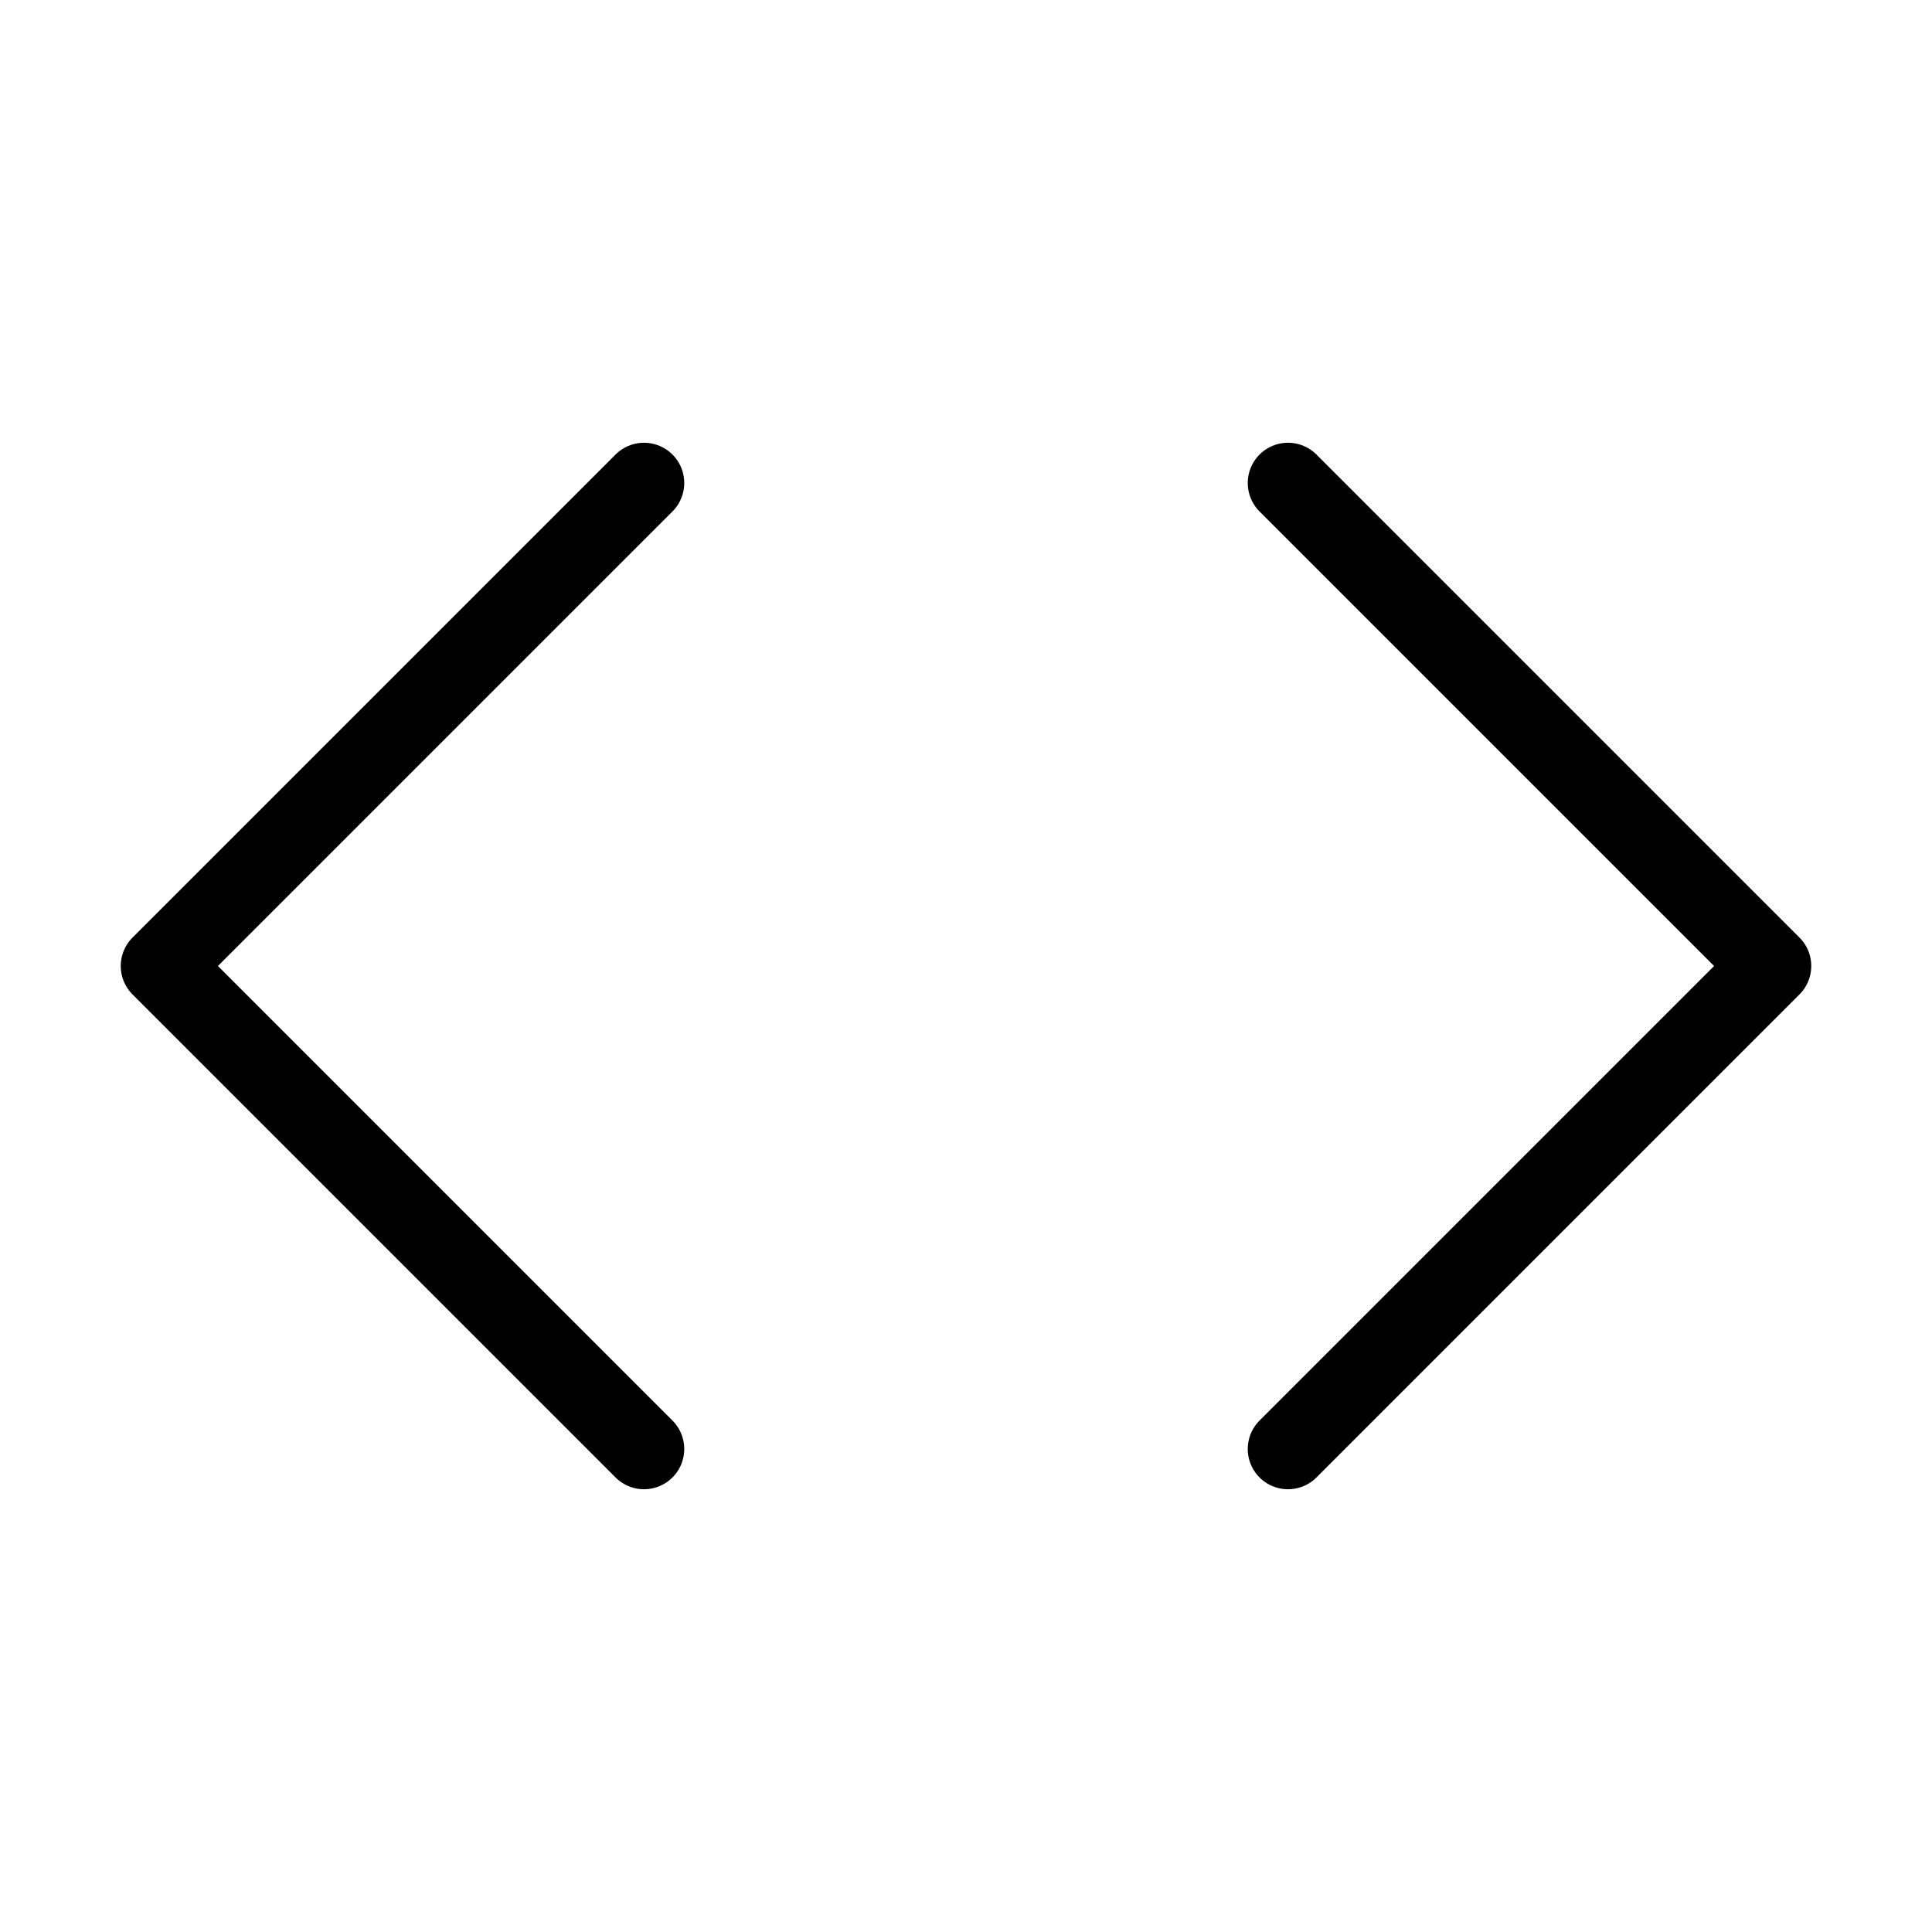
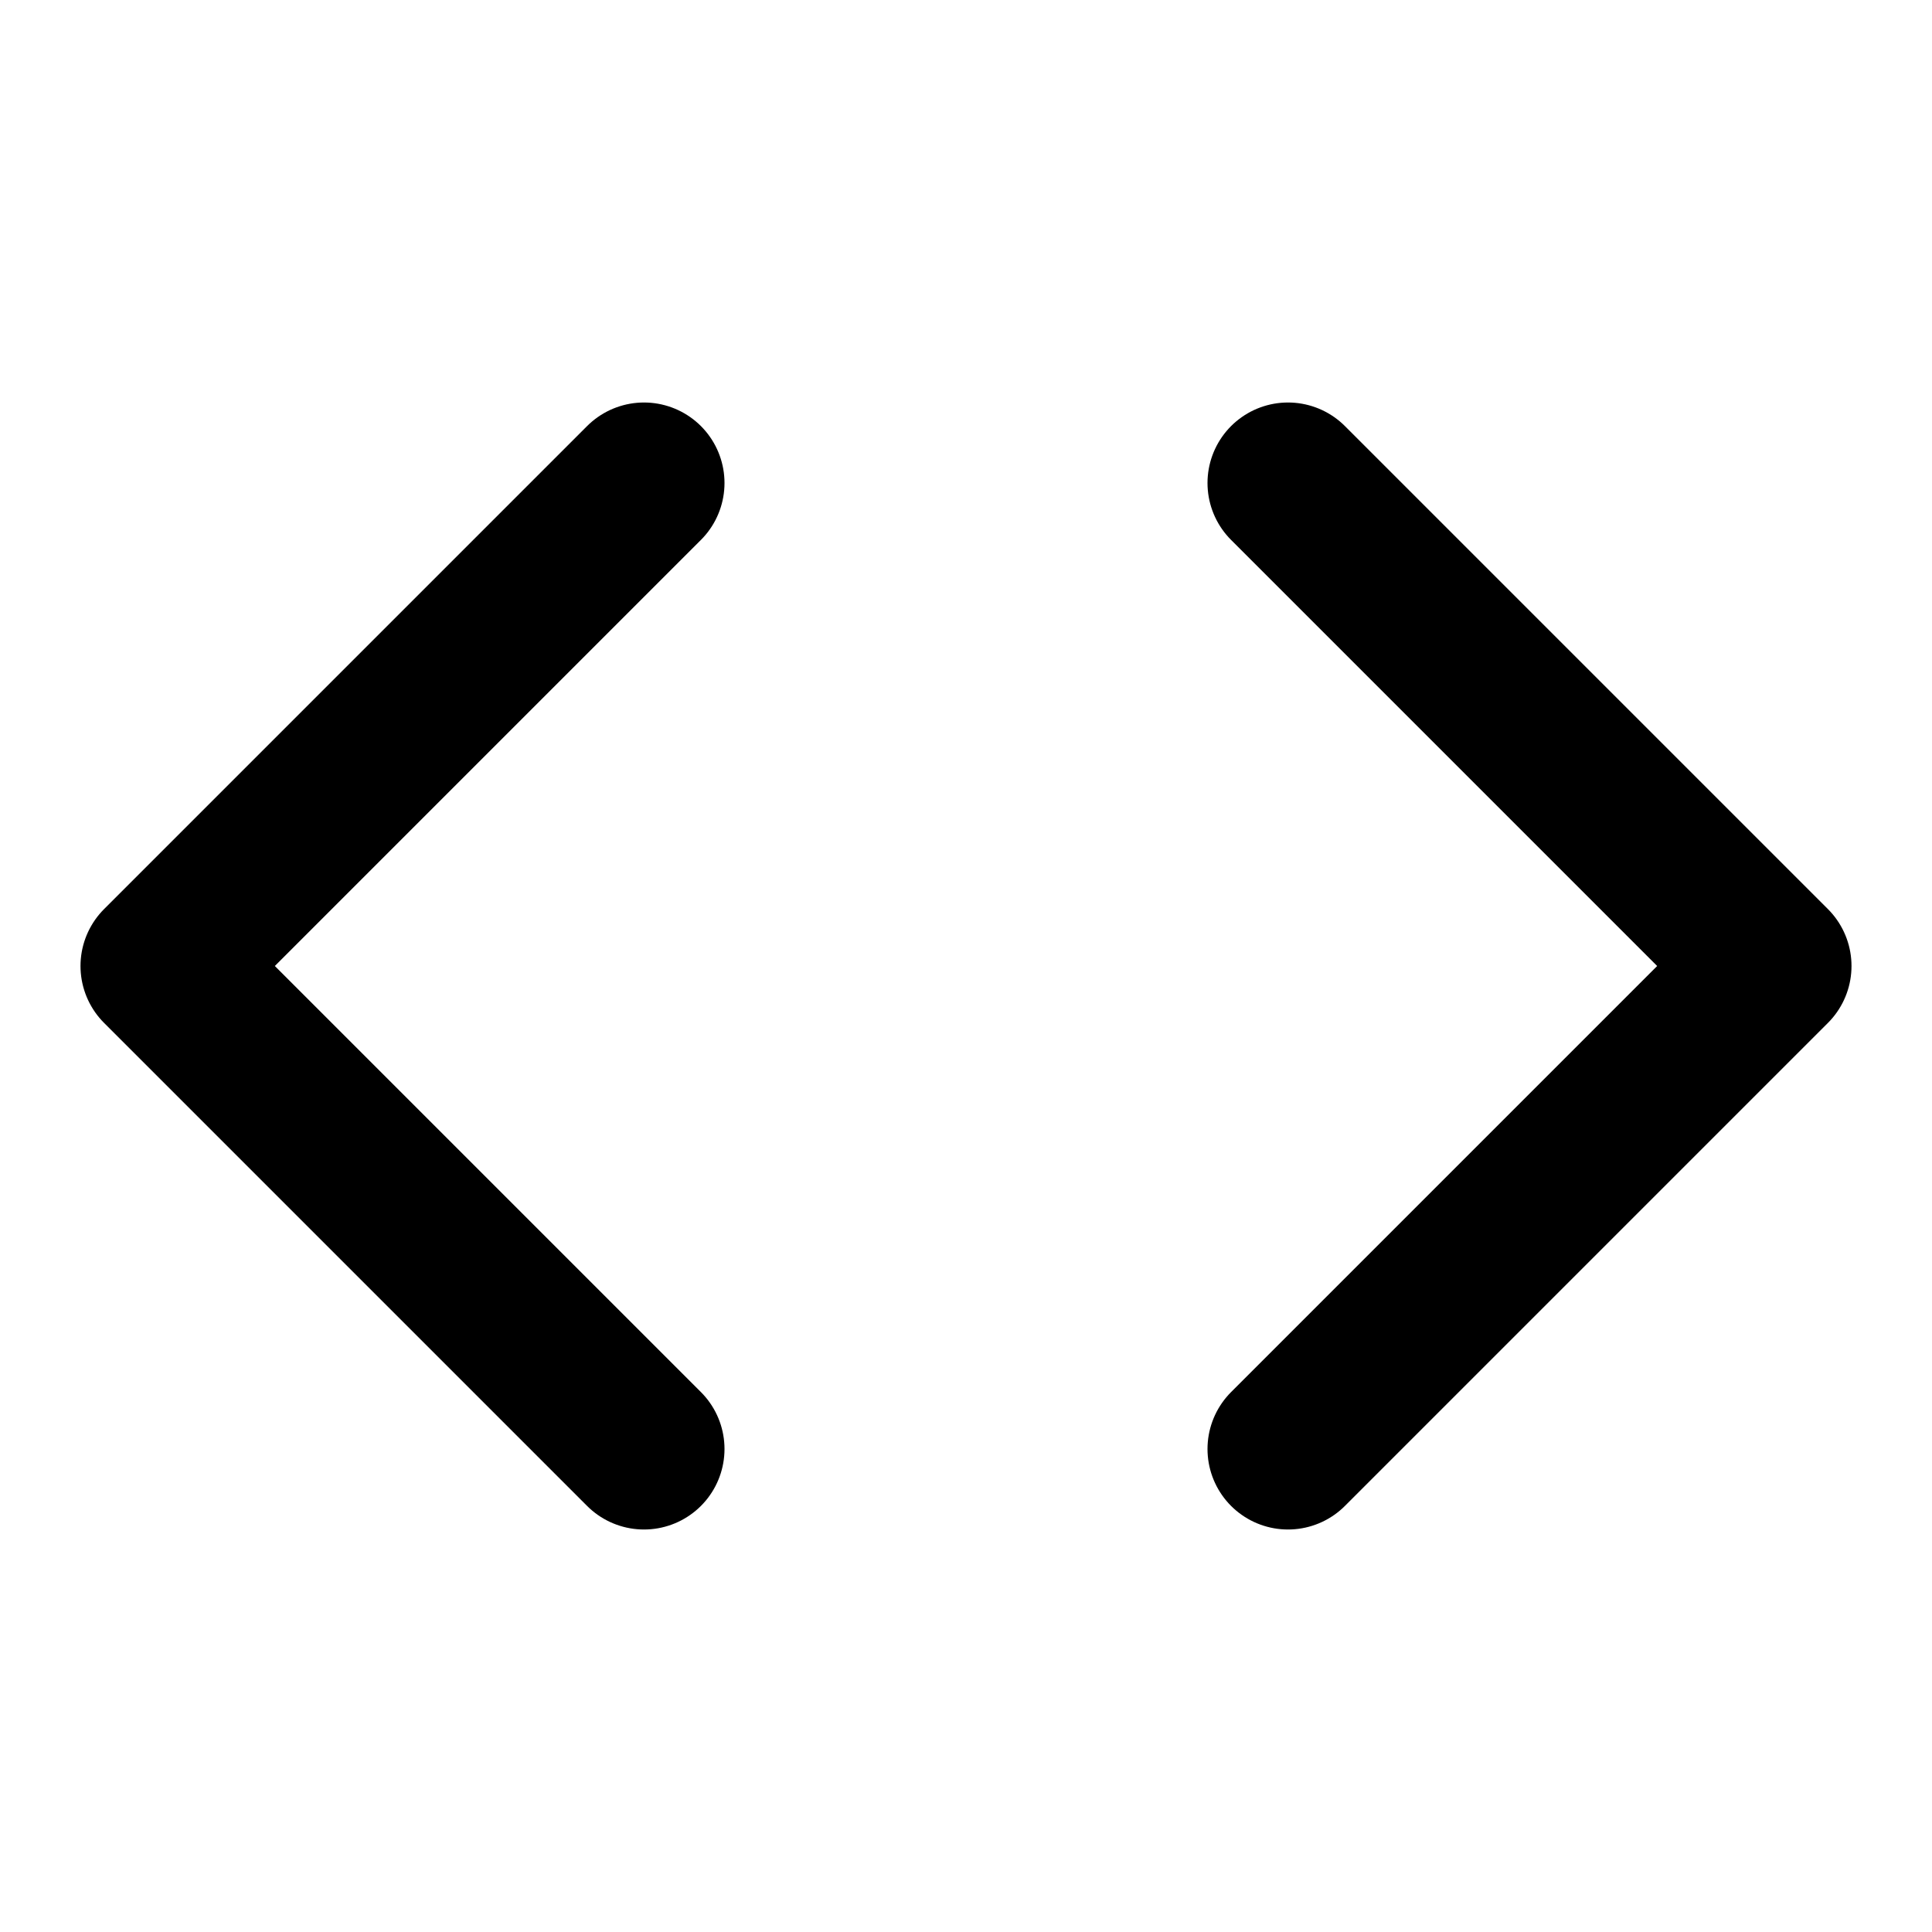
- <svg xmlns="http://www.w3.org/2000/svg" viewBox="0 0 24 24" fill="none" stroke="currentColor" stroke-width="1" stroke-linecap="round" stroke-linejoin="round" class="lucide lucide-code-icon lucide-code">
+ <svg xmlns="http://www.w3.org/2000/svg" viewBox="0 0 24 24" fill="none" stroke="currentColor" stroke-width="2" stroke-linecap="round" stroke-linejoin="round" class="lucide lucide-code-icon lucide-code">
  <path d="m16 18 6-6-6-6" />
  <path d="m8 6-6 6 6 6" />
</svg>
